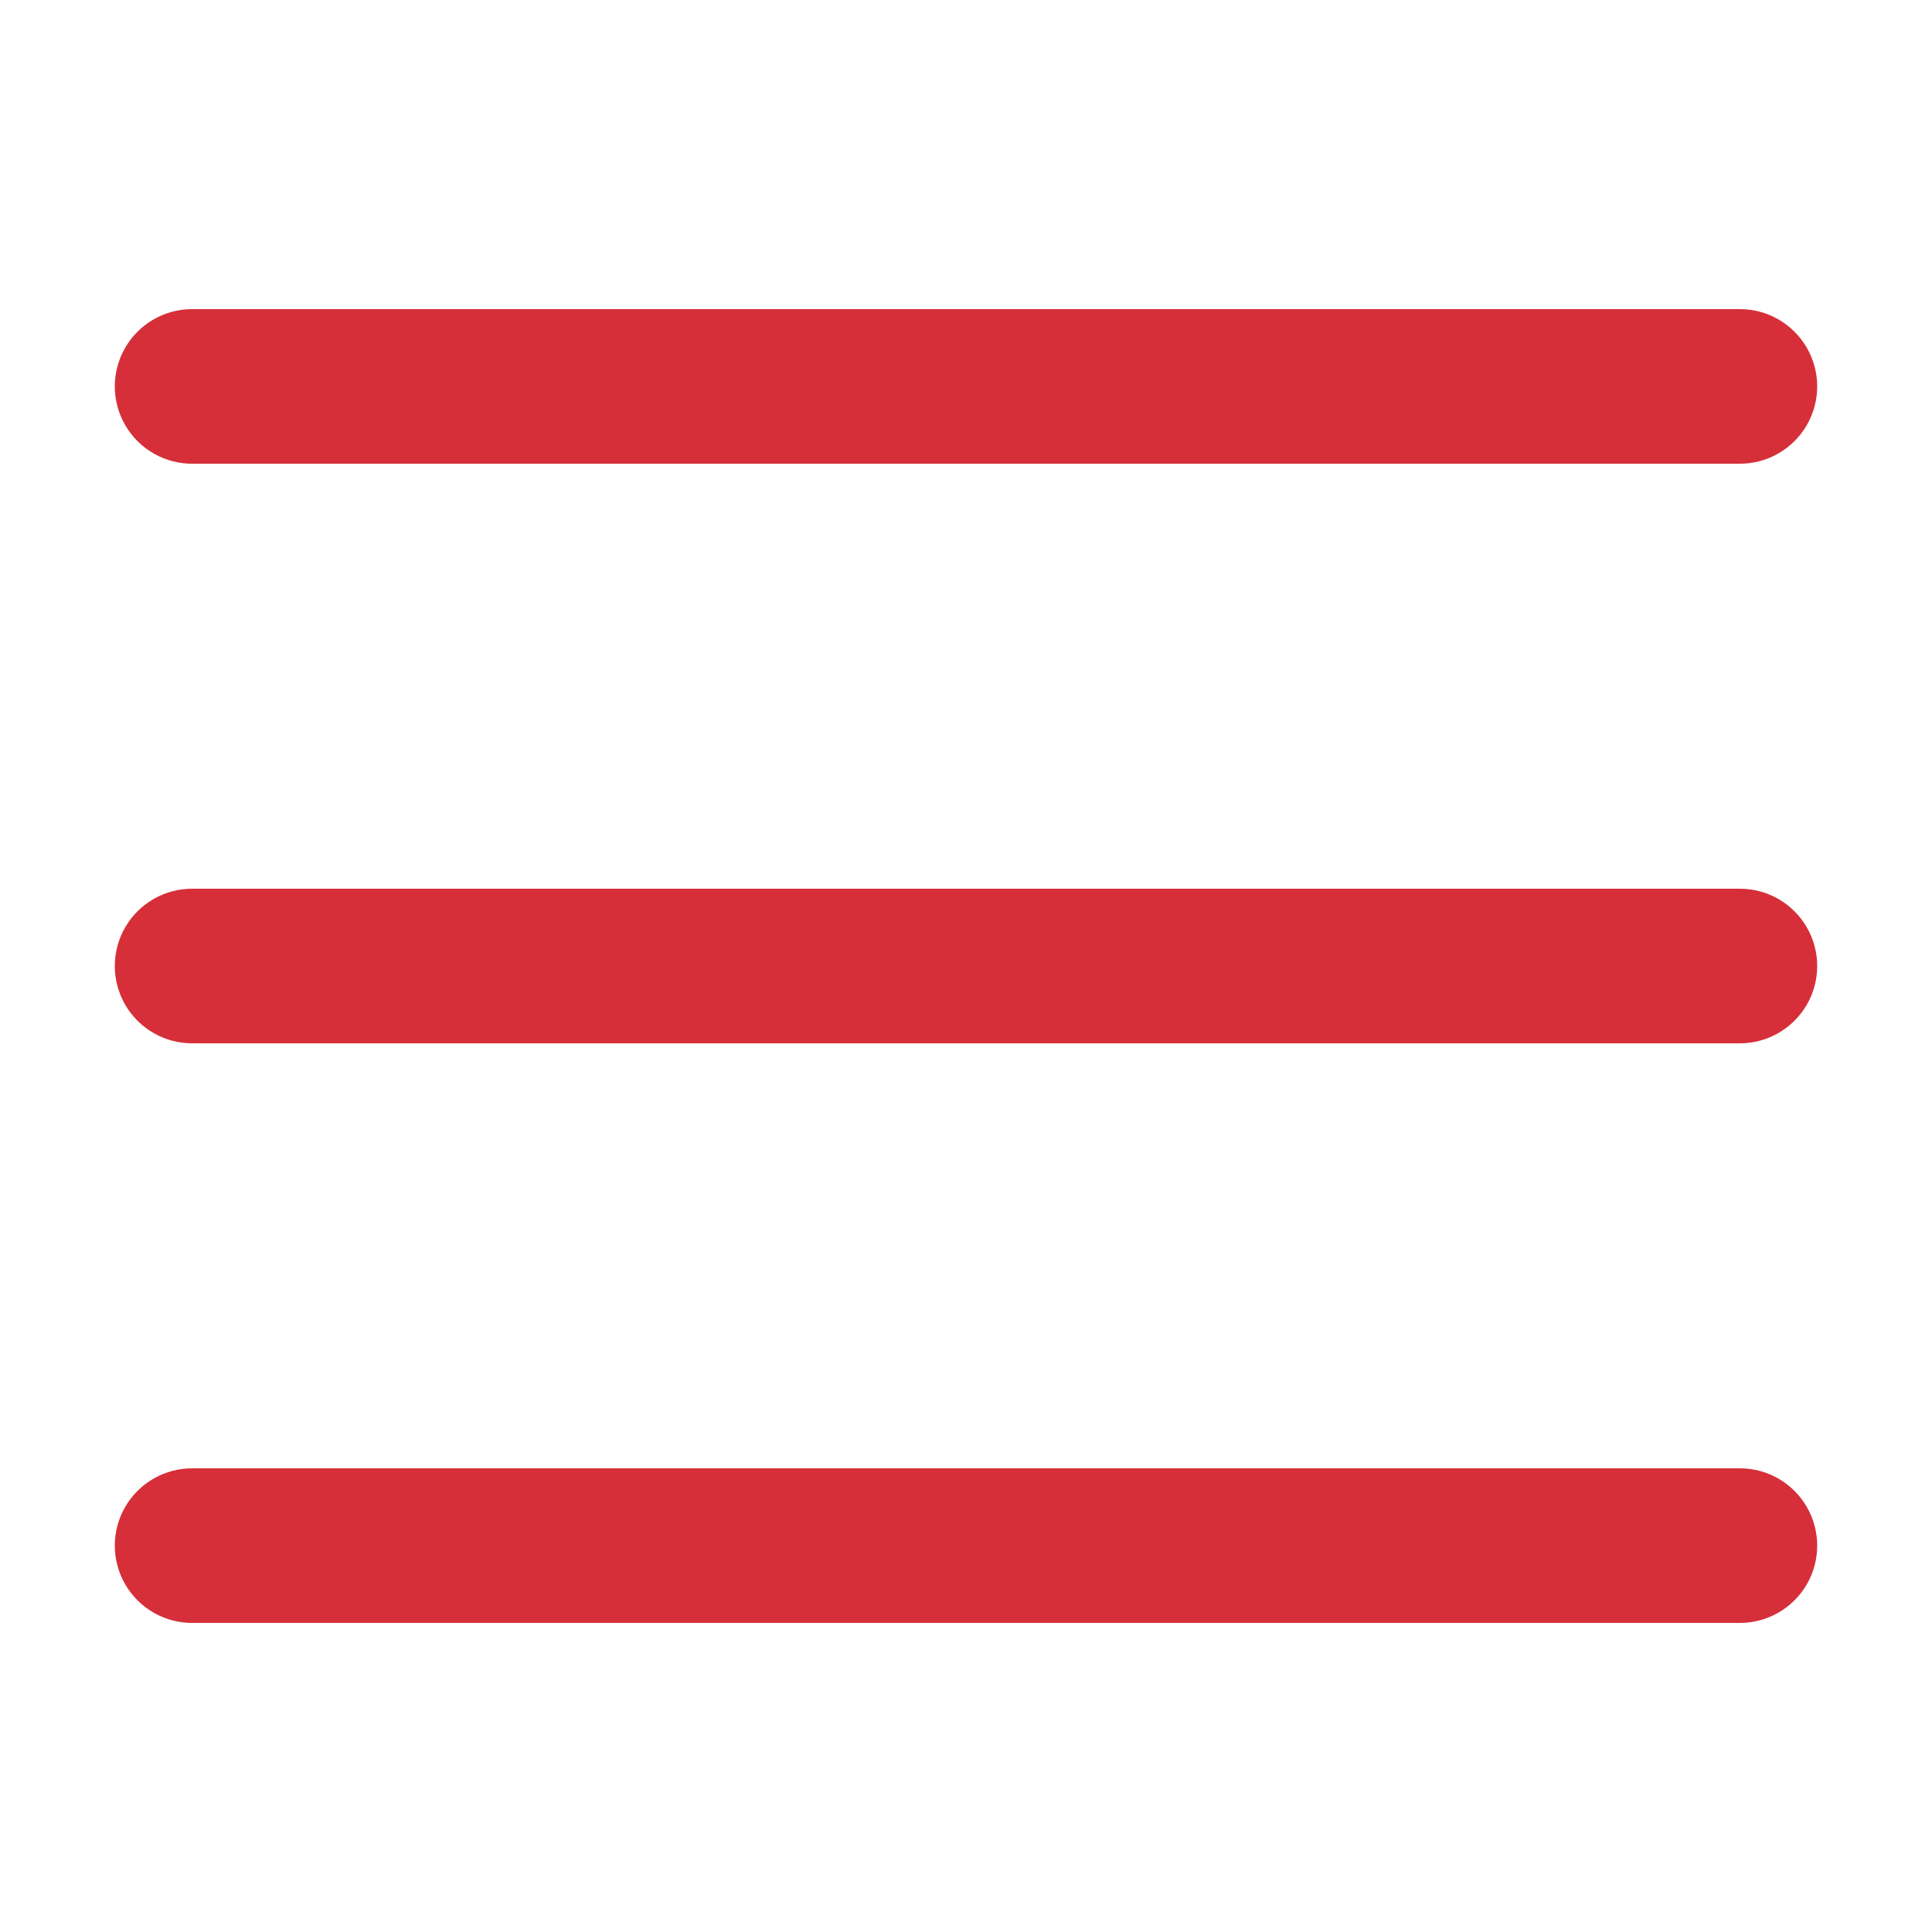
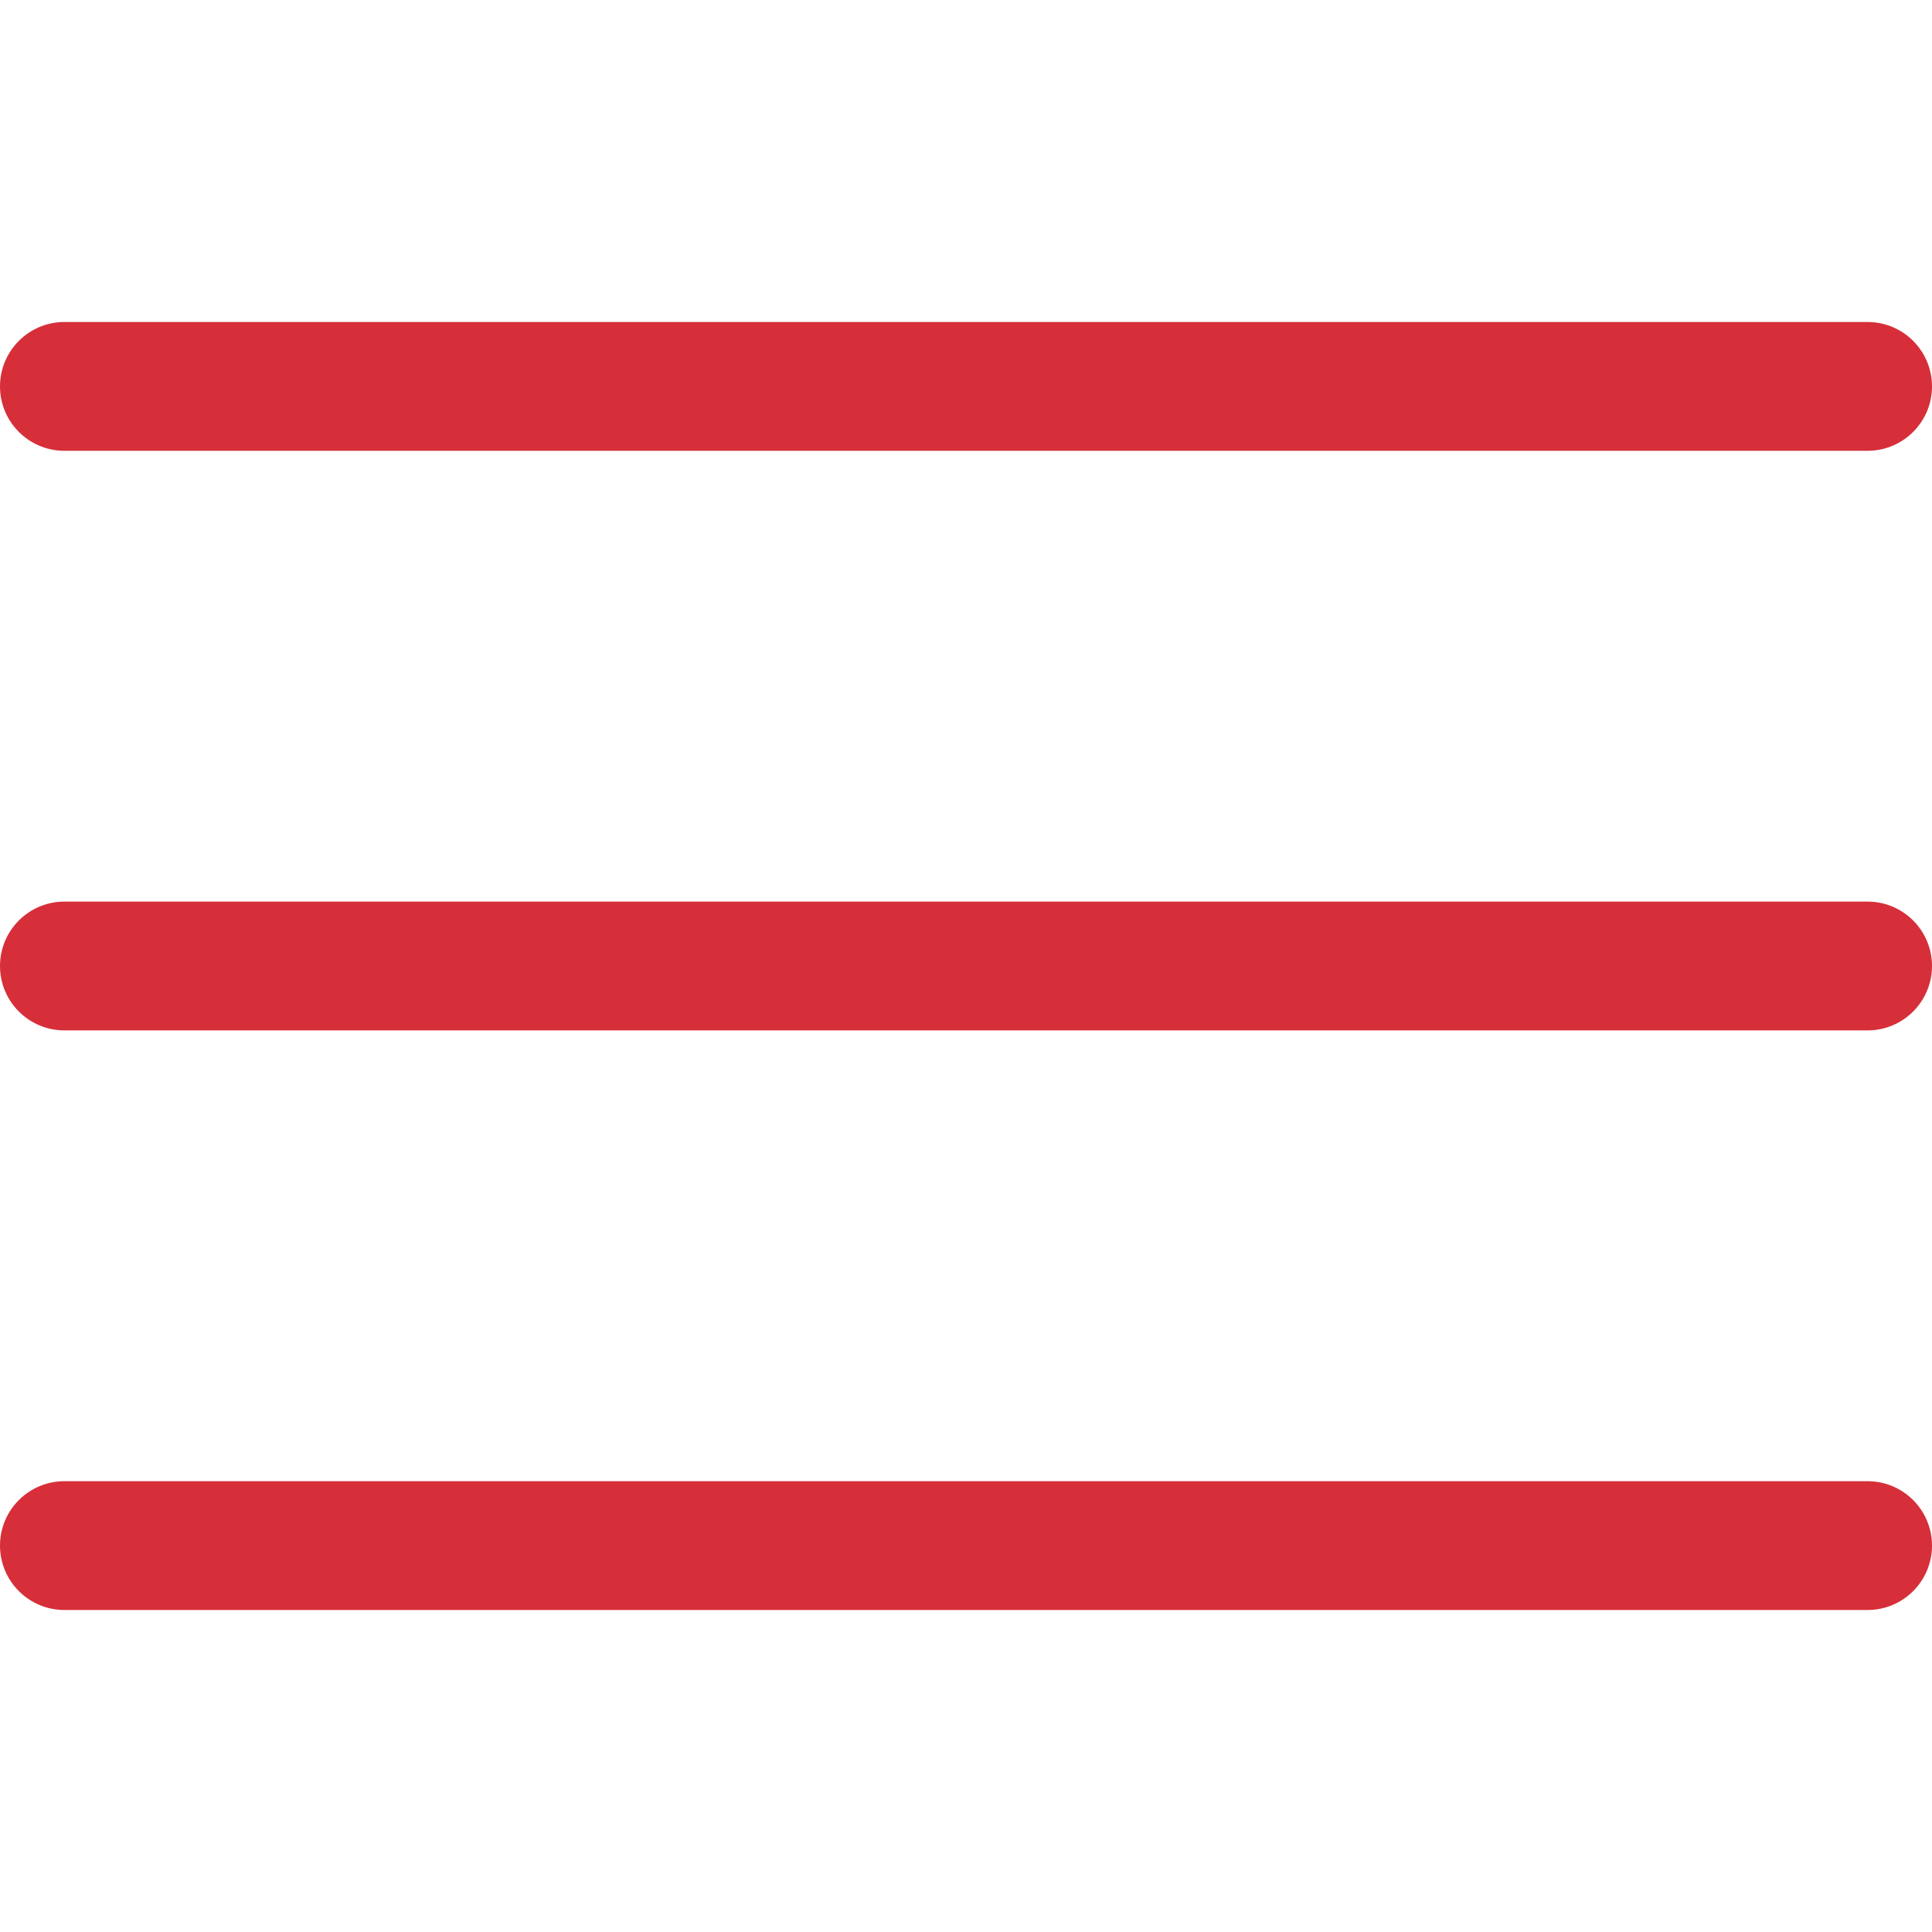
- <svg xmlns="http://www.w3.org/2000/svg" viewBox="0,0,256,256" width="256px" height="256px">
-   <g fill="#d62f39" fill-rule="nonzero" stroke="none" stroke-width="1" stroke-linecap="butt" stroke-linejoin="miter" stroke-miterlimit="10" stroke-dasharray="" stroke-dashoffset="0" font-family="none" font-weight="none" font-size="none" text-anchor="none" style="mix-blend-mode: normal">
-     <g transform="scale(5.12,5.12)">
-       <path d="M5,8c-0.721,-0.01 -1.392,0.369 -1.756,0.992c-0.364,0.623 -0.364,1.394 0,2.017c0.364,0.623 1.034,1.002 1.756,0.992h40c0.721,0.01 1.392,-0.369 1.756,-0.992c0.364,-0.623 0.364,-1.394 0,-2.017c-0.364,-0.623 -1.034,-1.002 -1.756,-0.992zM5,23c-0.721,-0.01 -1.392,0.369 -1.756,0.992c-0.364,0.623 -0.364,1.394 0,2.017c0.364,0.623 1.034,1.002 1.756,0.992h40c0.721,0.01 1.392,-0.369 1.756,-0.992c0.364,-0.623 0.364,-1.394 0,-2.017c-0.364,-0.623 -1.034,-1.002 -1.756,-0.992zM5,38c-0.721,-0.01 -1.392,0.369 -1.756,0.992c-0.364,0.623 -0.364,1.394 0,2.017c0.364,0.623 1.034,1.002 1.756,0.992h40c0.721,0.01 1.392,-0.369 1.756,-0.992c0.364,-0.623 0.364,-1.394 0,-2.017c-0.364,-0.623 -1.034,-1.002 -1.756,-0.992z" />
+ <svg xmlns="http://www.w3.org/2000/svg" width="800px" height="800px" viewBox="0 -5 30 30" version="1.1">
+   <g id="icons" stroke="none" stroke-width="1" fill="none" fill-rule="evenodd">
+     <g id="ui-gambling-website-lined-icnos-casinoshunter" transform="translate(-995, -160)" fill="#d62f39" fill-rule="nonzero">
+       <g id="square-filled" transform="translate(50, 120)">
+         <path d="M974,58 C974.552,58 975,58.448 975,59 C975,59.552 974.552,60 974,60 L946,60 C945.448,60 945,59.552 945,59 C945,58.448 945.448,58 946,58 L974,58 Z M974,49 C974.552,49 975,49.448 975,50 C975,50.552 974.552,51 974,51 L946,51 C945.448,51 945,50.552 945,50 C945,49.448 945.448,49 946,49 L974,49 Z M974,40 C974.552,40 975,40.448 975,41 C975,41.552 974.552,42 974,42 L946,42 C945.448,42 945,41.552 945,41 C945,40.448 945.448,40 946,40 L974,40 Z" id="menu">
+ 
+ </path>
+       </g>
    </g>
  </g>
</svg>
